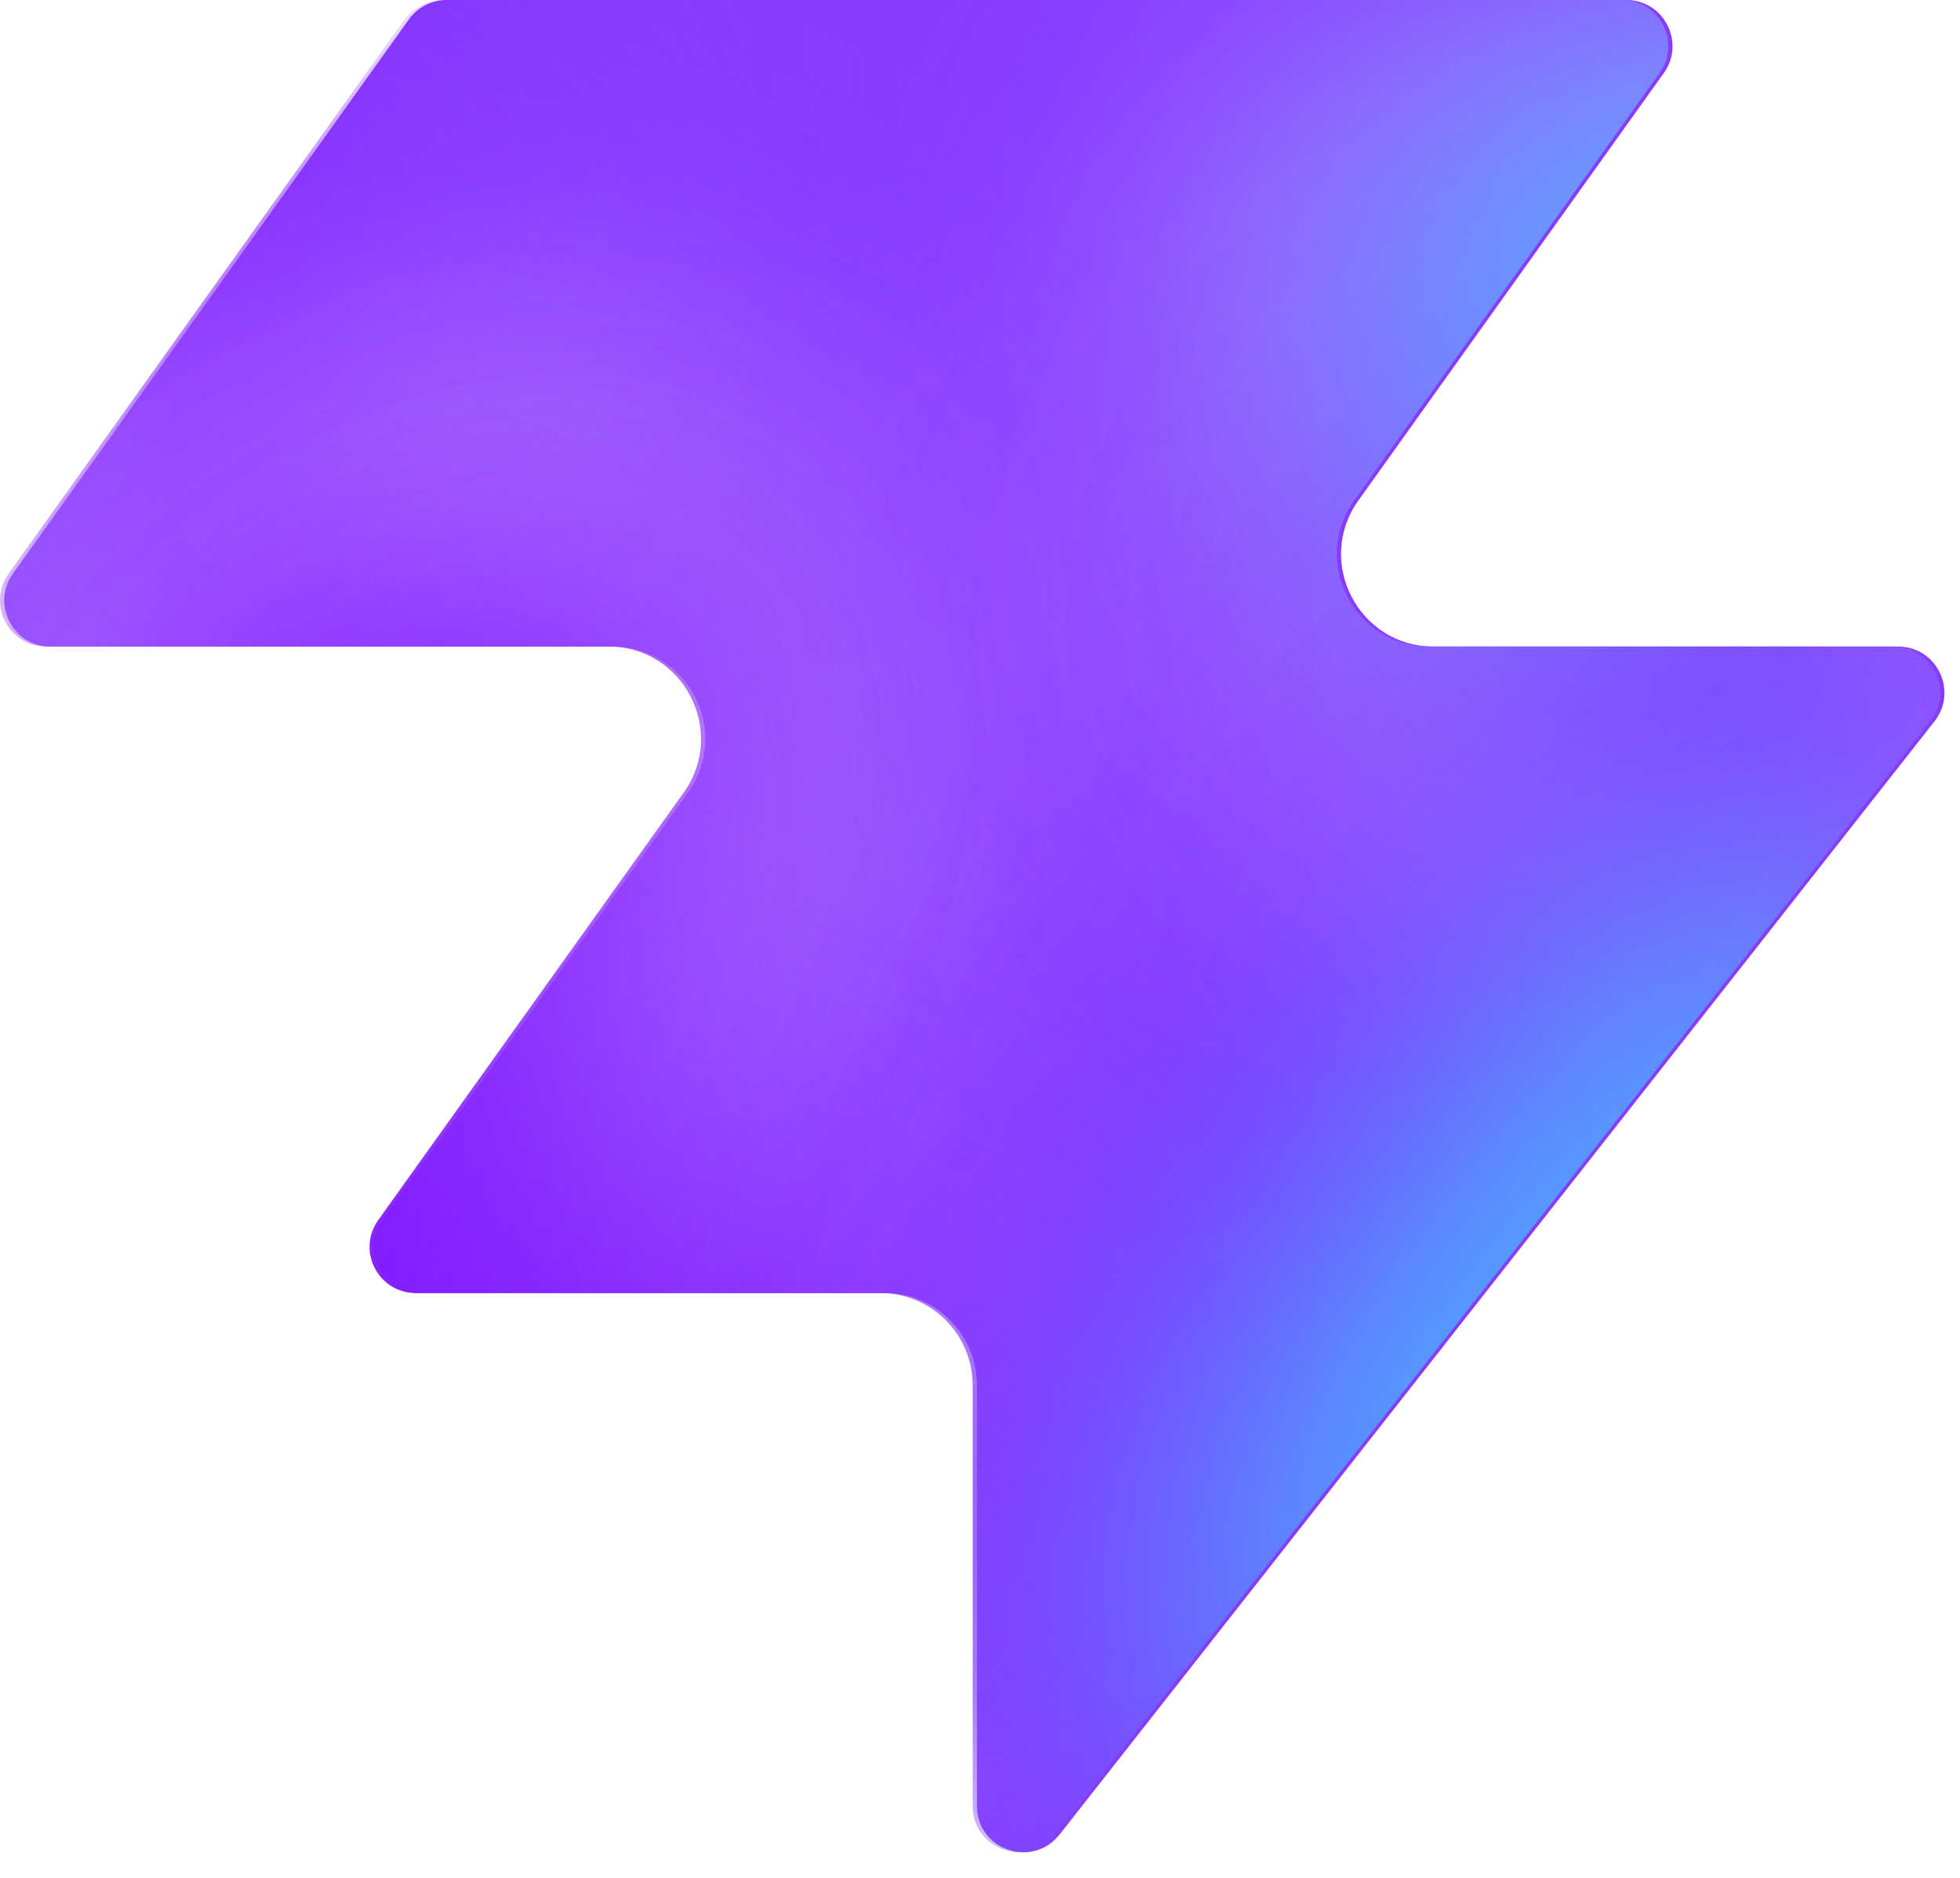
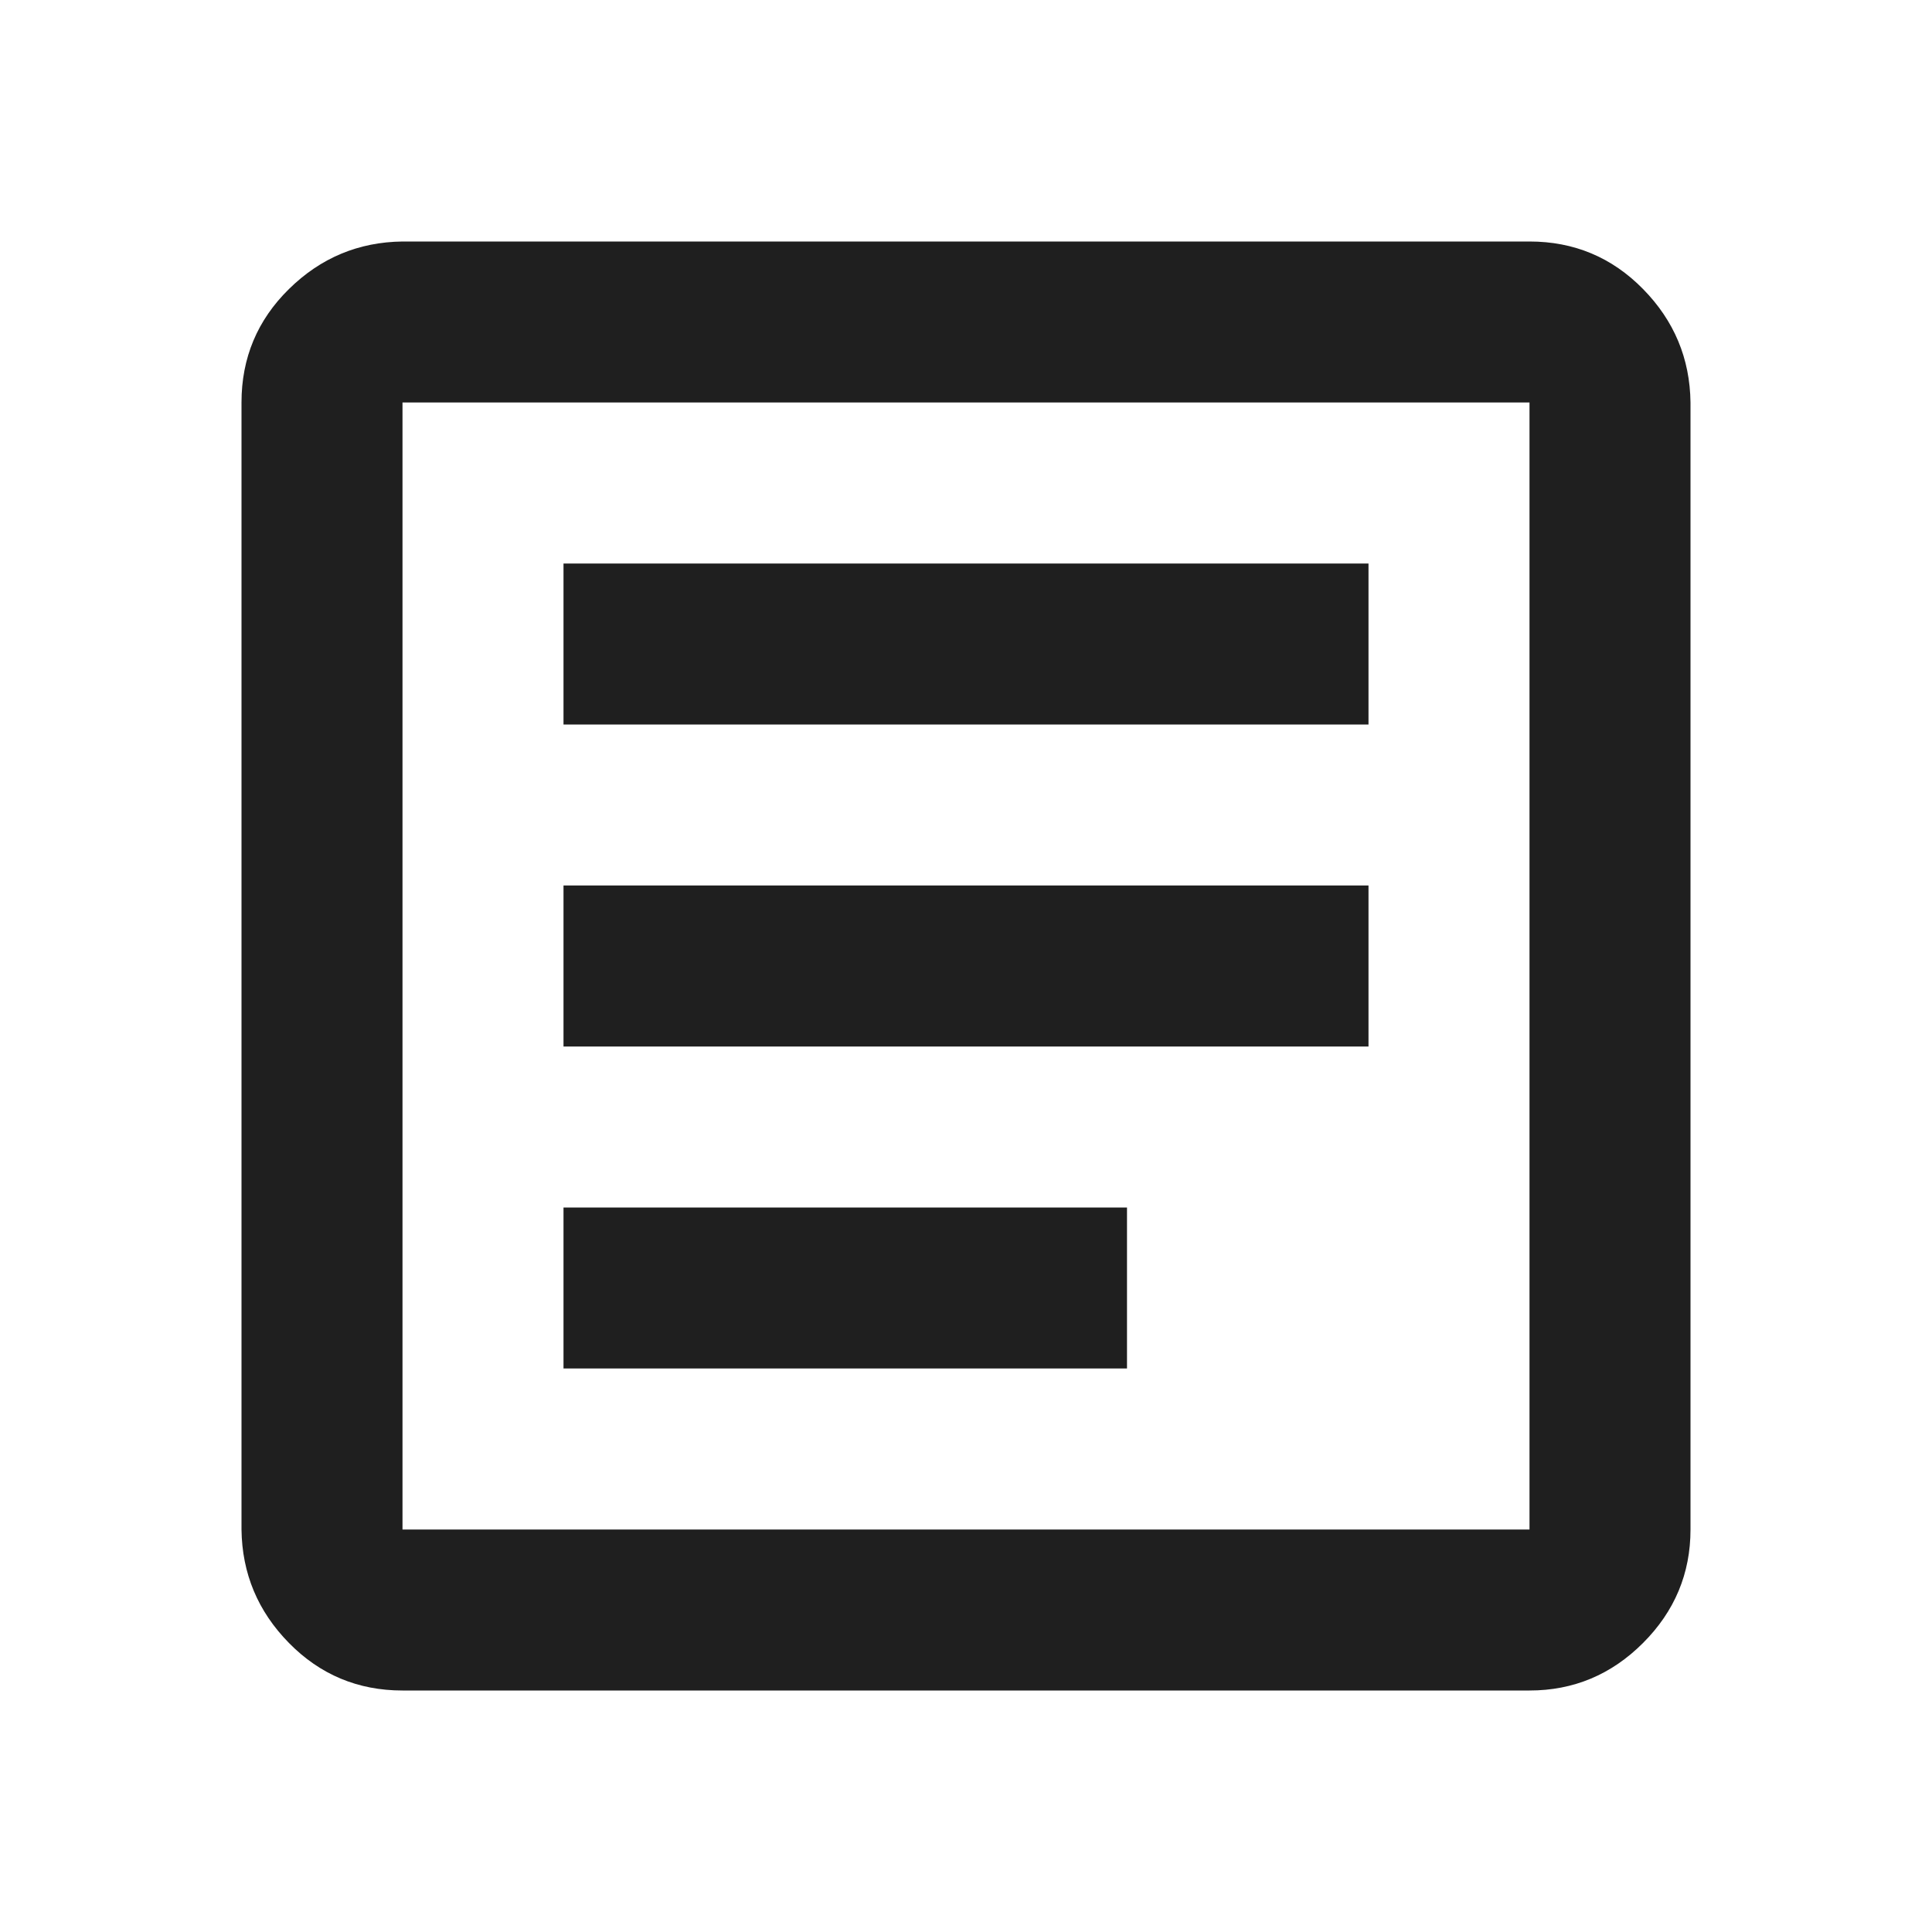
- <svg xmlns="http://www.w3.org/2000/svg" width="48" height="46" fill="none" viewBox="0 0 48 46">
-   <path fill="#863bff" d="M25.946 44.938c-.664.845-2.021.375-2.021-.698V33.937a2.26 2.26 0 0 0-2.262-2.262H10.287c-.92 0-1.456-1.04-.92-1.788l7.48-10.471c1.07-1.497 0-3.578-1.842-3.578H1.237c-.92 0-1.456-1.04-.92-1.788L10.013.474c.214-.297.556-.474.92-.474h28.894c.92 0 1.456 1.04.92 1.788l-7.48 10.471c-1.07 1.498 0 3.579 1.842 3.579h11.377c.943 0 1.473 1.088.89 1.83L25.947 44.94z" style="fill:#863bff;fill:color(display-p3 .525 .23 1);fill-opacity:1" />
-   <mask id="a" width="48" height="46" x="0" y="0" maskUnits="userSpaceOnUse" style="mask-type:alpha">
-     <path fill="#000" d="M25.842 44.938c-.664.844-2.021.375-2.021-.698V33.937a2.26 2.26 0 0 0-2.262-2.262H10.183c-.92 0-1.456-1.04-.92-1.788l7.48-10.471c1.07-1.498 0-3.579-1.842-3.579H1.133c-.92 0-1.456-1.04-.92-1.787L9.91.473c.214-.297.556-.474.92-.474h28.894c.92 0 1.456 1.04.92 1.788l-7.48 10.471c-1.07 1.498 0 3.578 1.842 3.578h11.377c.943 0 1.473 1.088.89 1.832L25.843 44.94z" style="fill:#000;fill-opacity:1" />
-   </mask>
-   <g mask="url(#a)">
-     <g filter="url(#b)">
-       <ellipse cx="5.508" cy="14.704" fill="#ede6ff" rx="5.508" ry="14.704" style="fill:#ede6ff;fill:color(display-p3 .927 .903 1);fill-opacity:1" transform="matrix(.00324 1 1 -.00324 -4.47 31.516)" />
-     </g>
-     <g filter="url(#c)">
-       <ellipse cx="10.399" cy="29.851" fill="#ede6ff" rx="10.399" ry="29.851" style="fill:#ede6ff;fill:color(display-p3 .927 .903 1);fill-opacity:1" transform="matrix(.00324 1 1 -.00324 -39.328 7.883)" />
-     </g>
-     <g filter="url(#d)">
-       <ellipse cx="5.508" cy="30.487" fill="#7e14ff" rx="5.508" ry="30.487" style="fill:#7e14ff;fill:color(display-p3 .492 .077 1);fill-opacity:1" transform="rotate(89.814 -25.913 -14.639)scale(1 -1)" />
-     </g>
-     <g filter="url(#e)">
-       <ellipse cx="5.508" cy="30.599" fill="#7e14ff" rx="5.508" ry="30.599" style="fill:#7e14ff;fill:color(display-p3 .492 .077 1);fill-opacity:1" transform="rotate(89.814 -32.644 -3.334)scale(1 -1)" />
-     </g>
-     <g filter="url(#f)">
-       <ellipse cx="5.508" cy="30.599" fill="#7e14ff" rx="5.508" ry="30.599" style="fill:#7e14ff;fill:color(display-p3 .492 .077 1);fill-opacity:1" transform="matrix(.00324 1 1 -.00324 -34.34 30.47)" />
-     </g>
-     <g filter="url(#g)">
-       <ellipse cx="14.072" cy="22.078" fill="#ede6ff" rx="14.072" ry="22.078" style="fill:#ede6ff;fill:color(display-p3 .927 .903 1);fill-opacity:1" transform="rotate(93.35 24.506 48.493)scale(-1 1)" />
-     </g>
-     <g filter="url(#h)">
-       <ellipse cx="3.47" cy="21.501" fill="#7e14ff" rx="3.47" ry="21.501" style="fill:#7e14ff;fill:color(display-p3 .492 .077 1);fill-opacity:1" transform="rotate(89.009 28.708 47.59)scale(-1 1)" />
-     </g>
-     <g filter="url(#i)">
-       <ellipse cx="3.47" cy="21.501" fill="#7e14ff" rx="3.47" ry="21.501" style="fill:#7e14ff;fill:color(display-p3 .492 .077 1);fill-opacity:1" transform="rotate(89.009 28.708 47.59)scale(-1 1)" />
-     </g>
-     <g filter="url(#j)">
-       <ellipse cx=".387" cy="8.972" fill="#7e14ff" rx="4.407" ry="29.108" style="fill:#7e14ff;fill:color(display-p3 .492 .077 1);fill-opacity:1" transform="rotate(39.51 .387 8.972)" />
-     </g>
-     <g filter="url(#k)">
-       <ellipse cx="47.523" cy="-6.092" fill="#7e14ff" rx="4.407" ry="29.108" style="fill:#7e14ff;fill:color(display-p3 .492 .077 1);fill-opacity:1" transform="rotate(37.892 47.523 -6.092)" />
-     </g>
-     <g filter="url(#l)">
-       <ellipse cx="41.412" cy="6.333" fill="#47bfff" rx="5.971" ry="9.665" style="fill:#47bfff;fill:color(display-p3 .28 .748 1);fill-opacity:1" transform="rotate(37.892 41.412 6.333)" />
-     </g>
-     <g filter="url(#m)">
-       <ellipse cx="-1.879" cy="38.332" fill="#7e14ff" rx="4.407" ry="29.108" style="fill:#7e14ff;fill:color(display-p3 .492 .077 1);fill-opacity:1" transform="rotate(37.892 -1.88 38.332)" />
-     </g>
-     <g filter="url(#n)">
-       <ellipse cx="-1.879" cy="38.332" fill="#7e14ff" rx="4.407" ry="29.108" style="fill:#7e14ff;fill:color(display-p3 .492 .077 1);fill-opacity:1" transform="rotate(37.892 -1.88 38.332)" />
-     </g>
-     <g filter="url(#o)">
-       <ellipse cx="35.651" cy="29.907" fill="#7e14ff" rx="4.407" ry="29.108" style="fill:#7e14ff;fill:color(display-p3 .492 .077 1);fill-opacity:1" transform="rotate(37.892 35.651 29.907)" />
-     </g>
-     <g filter="url(#p)">
-       <ellipse cx="38.418" cy="32.4" fill="#47bfff" rx="5.971" ry="15.297" style="fill:#47bfff;fill:color(display-p3 .28 .748 1);fill-opacity:1" transform="rotate(37.892 38.418 32.4)" />
-     </g>
-   </g>
-   <defs>
-     <filter id="b" width="60.045" height="41.654" x="-19.77" y="16.149" color-interpolation-filters="sRGB" filterUnits="userSpaceOnUse">
-       <feFlood flood-opacity="0" result="BackgroundImageFix" />
-       <feBlend in="SourceGraphic" in2="BackgroundImageFix" result="shape" />
-       <feGaussianBlur result="effect1_foregroundBlur_2002_17158" stdDeviation="7.659" />
-     </filter>
-     <filter id="c" width="90.34" height="51.437" x="-54.613" y="-7.533" color-interpolation-filters="sRGB" filterUnits="userSpaceOnUse">
-       <feFlood flood-opacity="0" result="BackgroundImageFix" />
-       <feBlend in="SourceGraphic" in2="BackgroundImageFix" result="shape" />
-       <feGaussianBlur result="effect1_foregroundBlur_2002_17158" stdDeviation="7.659" />
-     </filter>
-     <filter id="d" width="79.355" height="29.4" x="-49.64" y="2.03" color-interpolation-filters="sRGB" filterUnits="userSpaceOnUse">
-       <feFlood flood-opacity="0" result="BackgroundImageFix" />
-       <feBlend in="SourceGraphic" in2="BackgroundImageFix" result="shape" />
-       <feGaussianBlur result="effect1_foregroundBlur_2002_17158" stdDeviation="4.596" />
-     </filter>
-     <filter id="e" width="79.579" height="29.4" x="-45.045" y="20.029" color-interpolation-filters="sRGB" filterUnits="userSpaceOnUse">
-       <feFlood flood-opacity="0" result="BackgroundImageFix" />
-       <feBlend in="SourceGraphic" in2="BackgroundImageFix" result="shape" />
-       <feGaussianBlur result="effect1_foregroundBlur_2002_17158" stdDeviation="4.596" />
-     </filter>
-     <filter id="f" width="79.579" height="29.4" x="-43.513" y="21.178" color-interpolation-filters="sRGB" filterUnits="userSpaceOnUse">
-       <feFlood flood-opacity="0" result="BackgroundImageFix" />
-       <feBlend in="SourceGraphic" in2="BackgroundImageFix" result="shape" />
-       <feGaussianBlur result="effect1_foregroundBlur_2002_17158" stdDeviation="4.596" />
-     </filter>
-     <filter id="g" width="74.749" height="58.852" x="15.756" y="-17.901" color-interpolation-filters="sRGB" filterUnits="userSpaceOnUse">
-       <feFlood flood-opacity="0" result="BackgroundImageFix" />
-       <feBlend in="SourceGraphic" in2="BackgroundImageFix" result="shape" />
-       <feGaussianBlur result="effect1_foregroundBlur_2002_17158" stdDeviation="7.659" />
-     </filter>
-     <filter id="h" width="61.377" height="25.362" x="23.548" y="2.284" color-interpolation-filters="sRGB" filterUnits="userSpaceOnUse">
-       <feFlood flood-opacity="0" result="BackgroundImageFix" />
-       <feBlend in="SourceGraphic" in2="BackgroundImageFix" result="shape" />
-       <feGaussianBlur result="effect1_foregroundBlur_2002_17158" stdDeviation="4.596" />
-     </filter>
-     <filter id="i" width="61.377" height="25.362" x="23.548" y="2.284" color-interpolation-filters="sRGB" filterUnits="userSpaceOnUse">
-       <feFlood flood-opacity="0" result="BackgroundImageFix" />
-       <feBlend in="SourceGraphic" in2="BackgroundImageFix" result="shape" />
-       <feGaussianBlur result="effect1_foregroundBlur_2002_17158" stdDeviation="4.596" />
-     </filter>
-     <filter id="j" width="56.045" height="63.649" x="-27.636" y="-22.853" color-interpolation-filters="sRGB" filterUnits="userSpaceOnUse">
-       <feFlood flood-opacity="0" result="BackgroundImageFix" />
-       <feBlend in="SourceGraphic" in2="BackgroundImageFix" result="shape" />
-       <feGaussianBlur result="effect1_foregroundBlur_2002_17158" stdDeviation="4.596" />
-     </filter>
-     <filter id="k" width="54.814" height="64.646" x="20.116" y="-38.415" color-interpolation-filters="sRGB" filterUnits="userSpaceOnUse">
-       <feFlood flood-opacity="0" result="BackgroundImageFix" />
-       <feBlend in="SourceGraphic" in2="BackgroundImageFix" result="shape" />
-       <feGaussianBlur result="effect1_foregroundBlur_2002_17158" stdDeviation="4.596" />
-     </filter>
-     <filter id="l" width="33.541" height="35.313" x="24.641" y="-11.323" color-interpolation-filters="sRGB" filterUnits="userSpaceOnUse">
-       <feFlood flood-opacity="0" result="BackgroundImageFix" />
-       <feBlend in="SourceGraphic" in2="BackgroundImageFix" result="shape" />
-       <feGaussianBlur result="effect1_foregroundBlur_2002_17158" stdDeviation="4.596" />
-     </filter>
-     <filter id="m" width="54.814" height="64.646" x="-29.286" y="6.009" color-interpolation-filters="sRGB" filterUnits="userSpaceOnUse">
-       <feFlood flood-opacity="0" result="BackgroundImageFix" />
-       <feBlend in="SourceGraphic" in2="BackgroundImageFix" result="shape" />
-       <feGaussianBlur result="effect1_foregroundBlur_2002_17158" stdDeviation="4.596" />
-     </filter>
-     <filter id="n" width="54.814" height="64.646" x="-29.286" y="6.009" color-interpolation-filters="sRGB" filterUnits="userSpaceOnUse">
-       <feFlood flood-opacity="0" result="BackgroundImageFix" />
-       <feBlend in="SourceGraphic" in2="BackgroundImageFix" result="shape" />
-       <feGaussianBlur result="effect1_foregroundBlur_2002_17158" stdDeviation="4.596" />
-     </filter>
-     <filter id="o" width="54.814" height="64.646" x="8.244" y="-2.416" color-interpolation-filters="sRGB" filterUnits="userSpaceOnUse">
-       <feFlood flood-opacity="0" result="BackgroundImageFix" />
-       <feBlend in="SourceGraphic" in2="BackgroundImageFix" result="shape" />
-       <feGaussianBlur result="effect1_foregroundBlur_2002_17158" stdDeviation="4.596" />
-     </filter>
-     <filter id="p" width="39.409" height="43.623" x="18.713" y="10.588" color-interpolation-filters="sRGB" filterUnits="userSpaceOnUse">
-       <feFlood flood-opacity="0" result="BackgroundImageFix" />
-       <feBlend in="SourceGraphic" in2="BackgroundImageFix" result="shape" />
-       <feGaussianBlur result="effect1_foregroundBlur_2002_17158" stdDeviation="4.596" />
-     </filter>
-   </defs>
+ <svg xmlns="http://www.w3.org/2000/svg" viewBox="0 0 24 24" height="24px" width="24px" fill="#1f1f1f">
+   <path d="M7,17h7V15H7v2Zm0-4H17V11H7v2ZM7,9H17V7H7V9ZM5,21q-0.83,0-1.41-0.59T3,19V5Q3,4.17 3.59,3.59T5,3H19q0.83,0 1.41,0.59T21,5V19q0,0.82-0.59,1.41T19,21H5Zm0-2H19V5H5V19ZM5,5V19V5Z" />
</svg>
